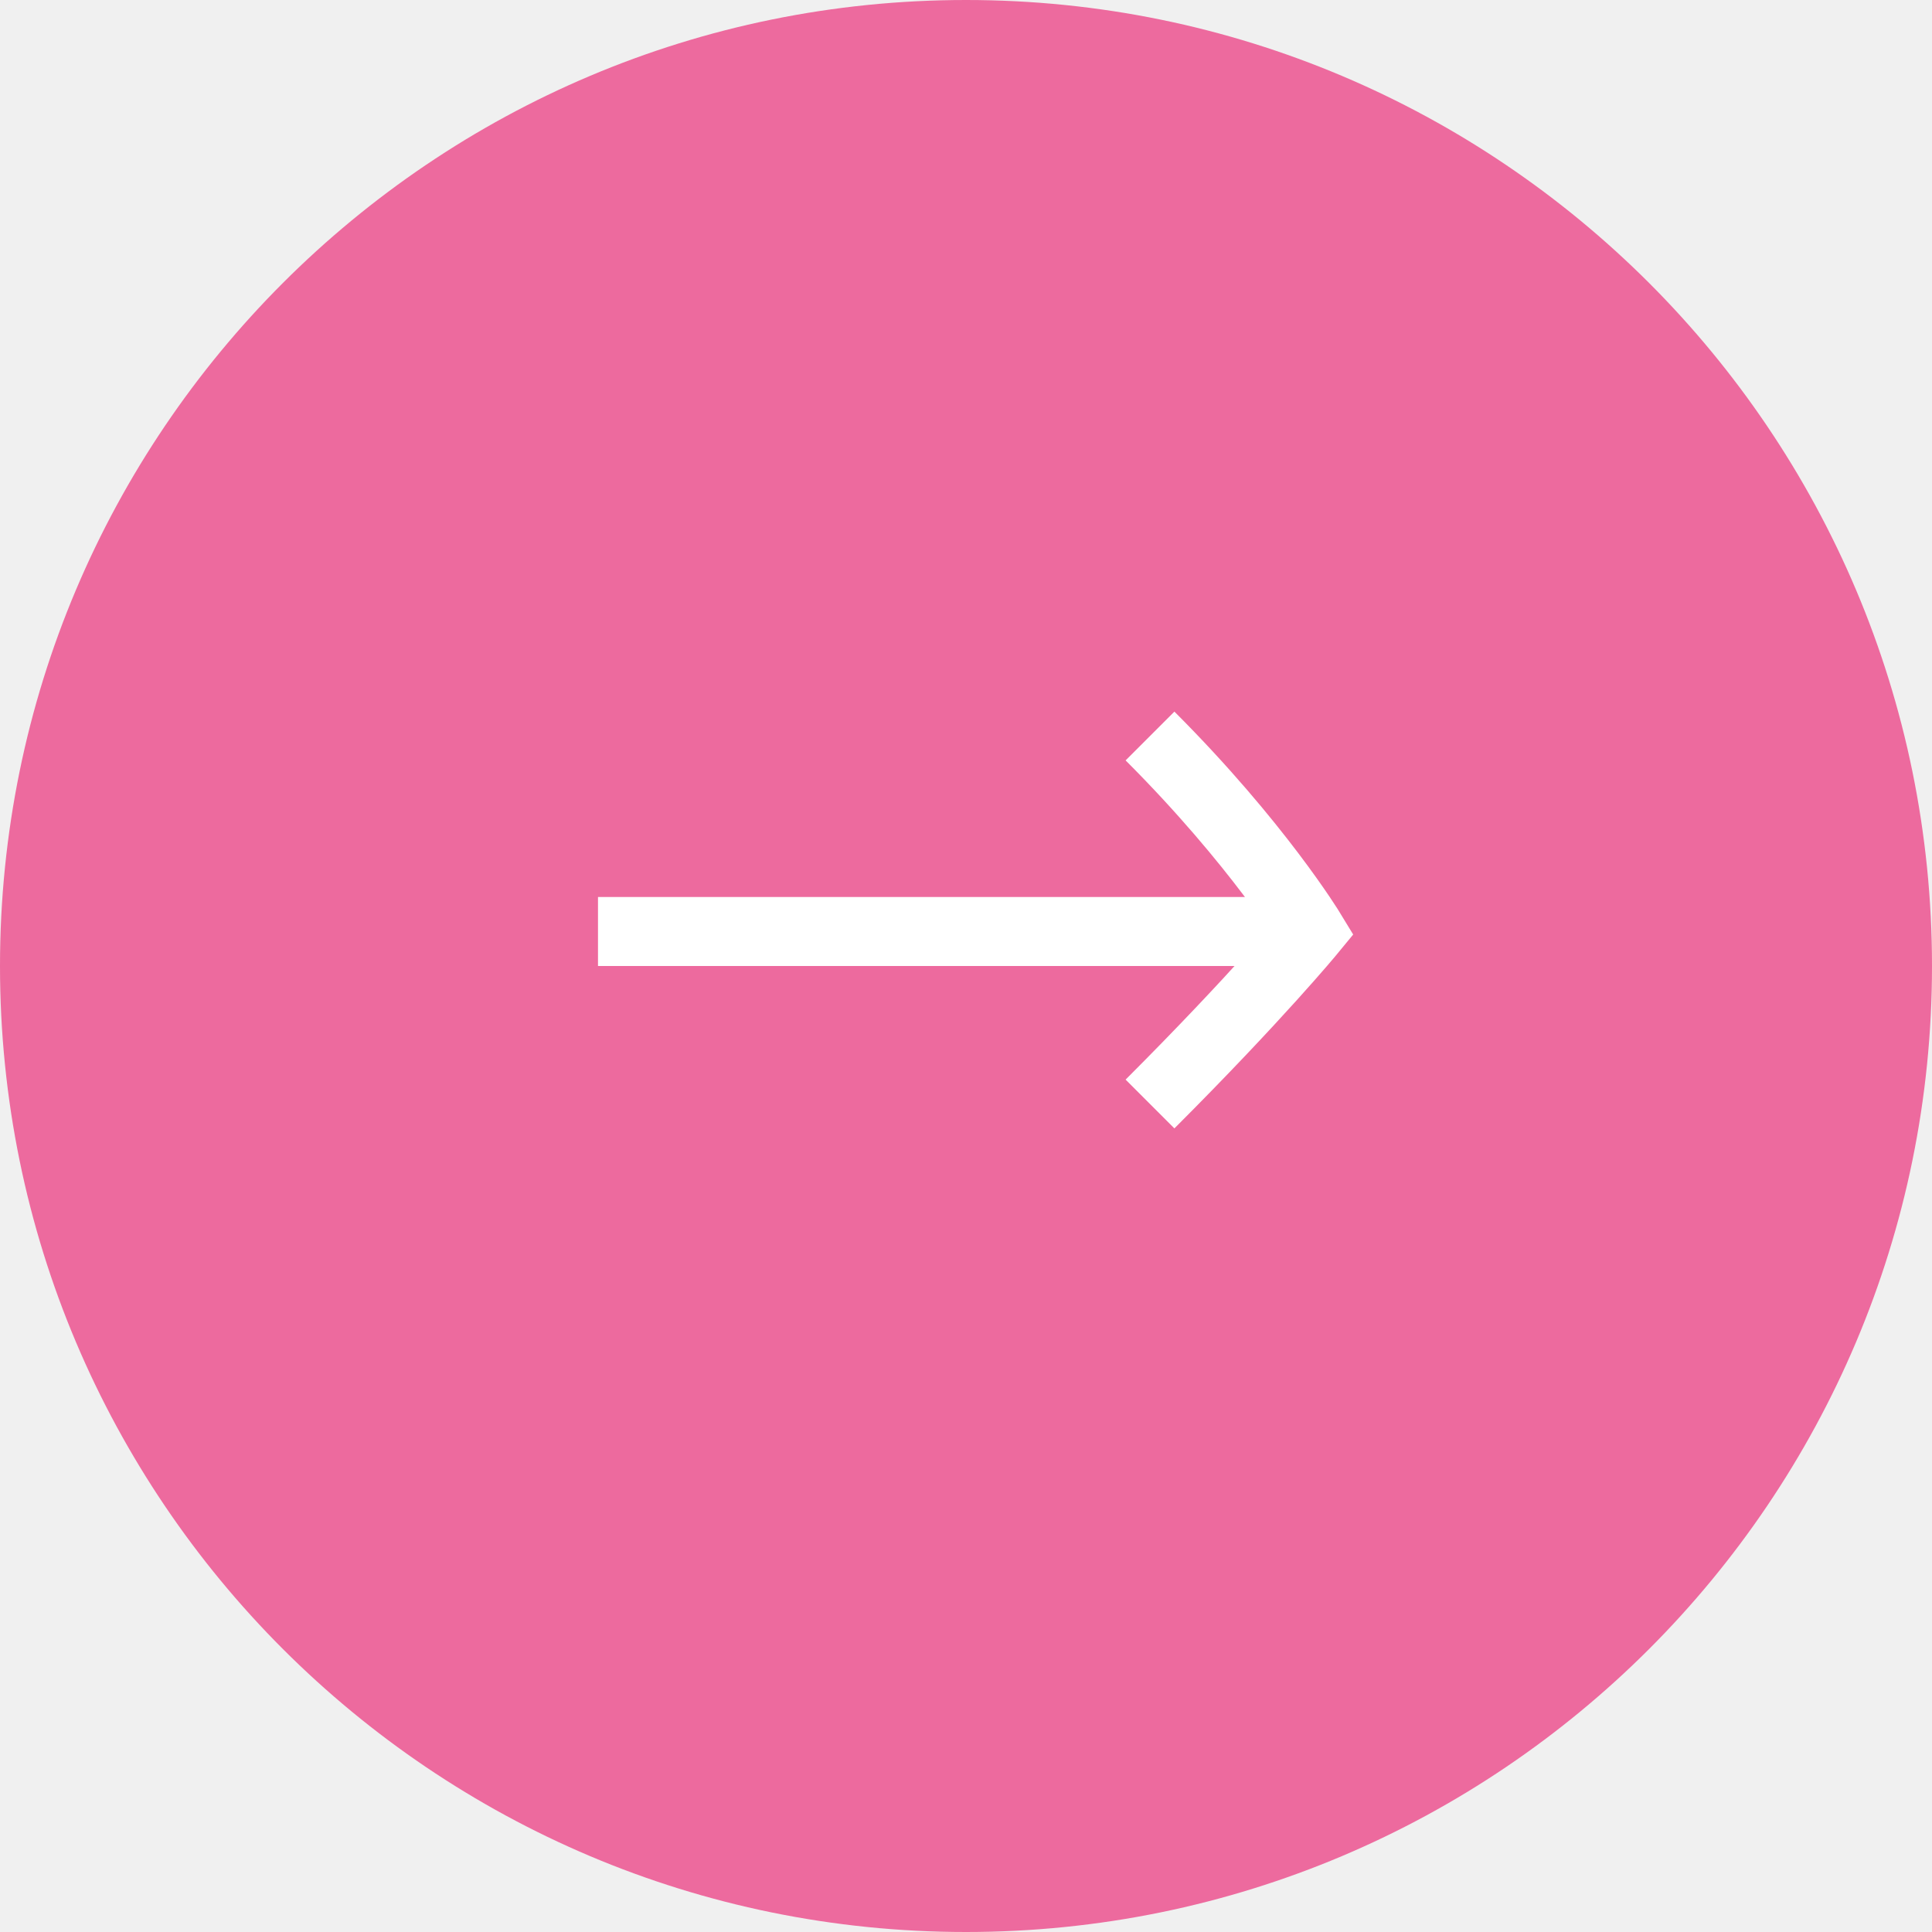
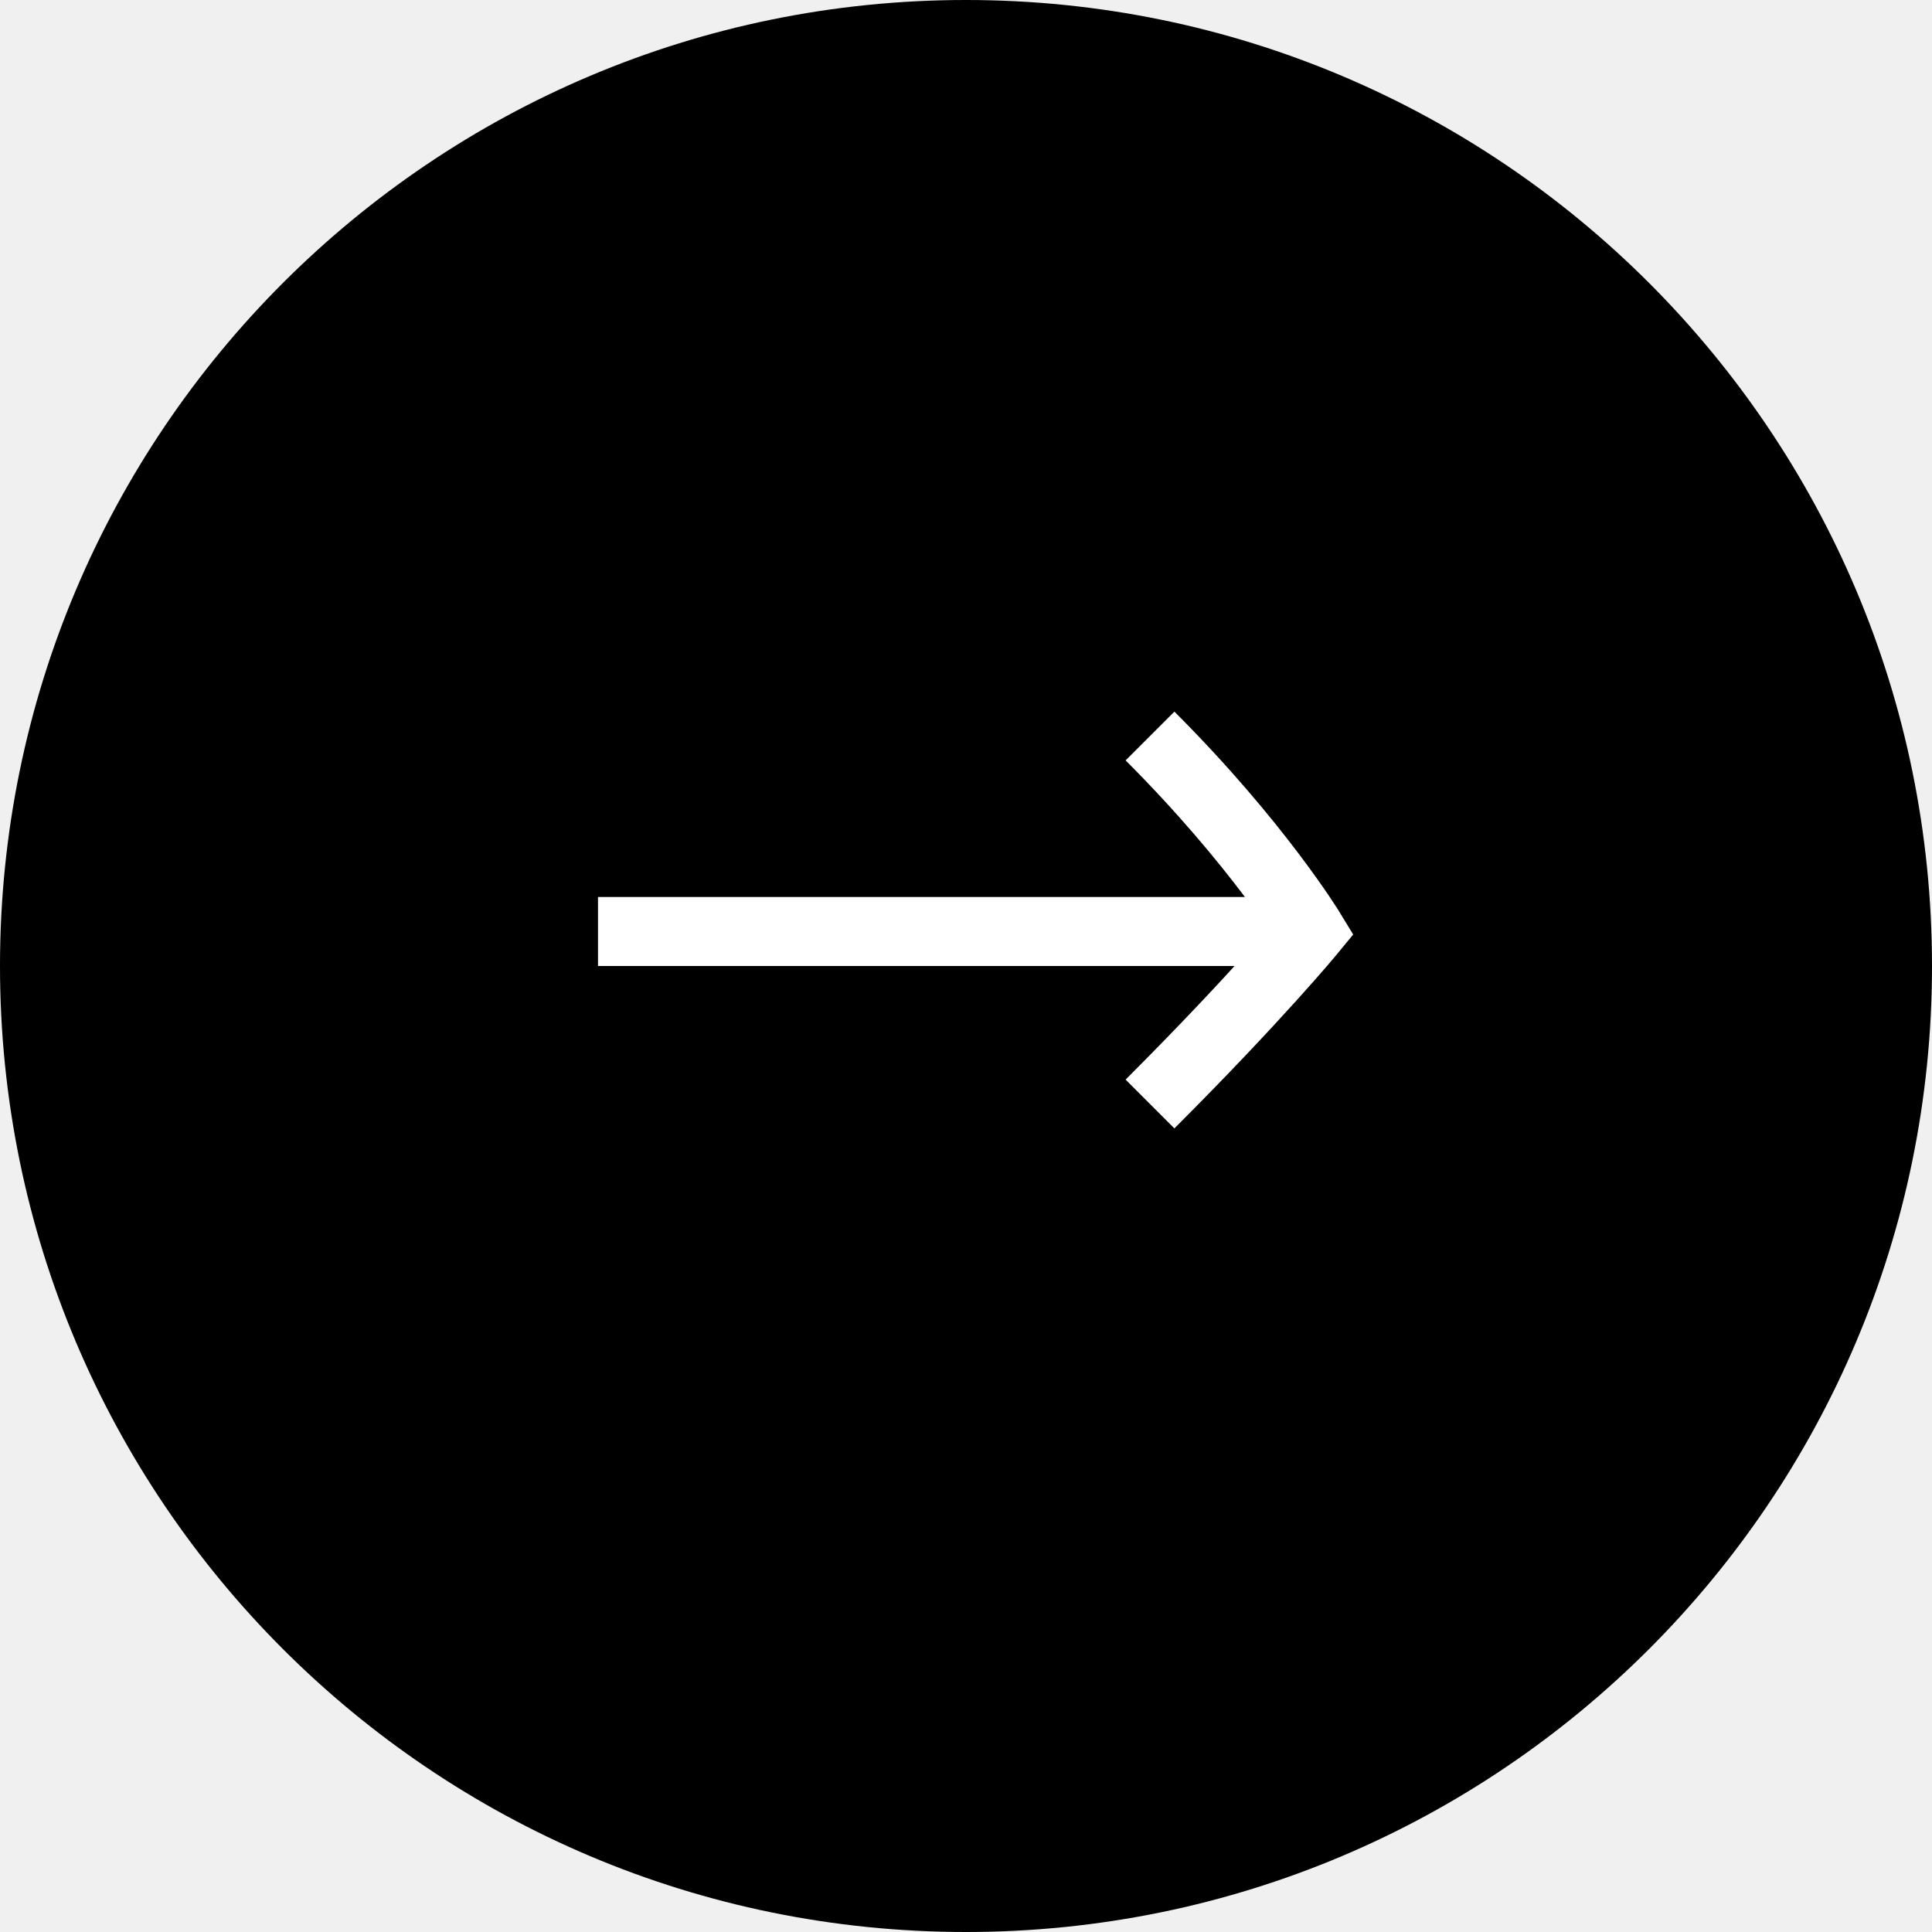
- <svg xmlns="http://www.w3.org/2000/svg" width="84" height="84" viewBox="0 0 84 84" fill="none">
-   <circle cx="42" cy="42" r="42" fill="#ED6A9E" />
+ <svg xmlns="http://www.w3.org/2000/svg" width="64" height="64" viewBox="0 0 84 84" fill="none">
+   <circle cx="42" cy="42" r="42" fill="#000" />
  <line x1="26" y1="40.5" x2="57" y2="40.5" stroke="white" stroke-width="3" />
  <path d="M50 32C54.686 36.686 57 40.5 57 40.5C57 40.5 54.686 43.314 50 48" stroke="white" stroke-width="3" />
</svg>
